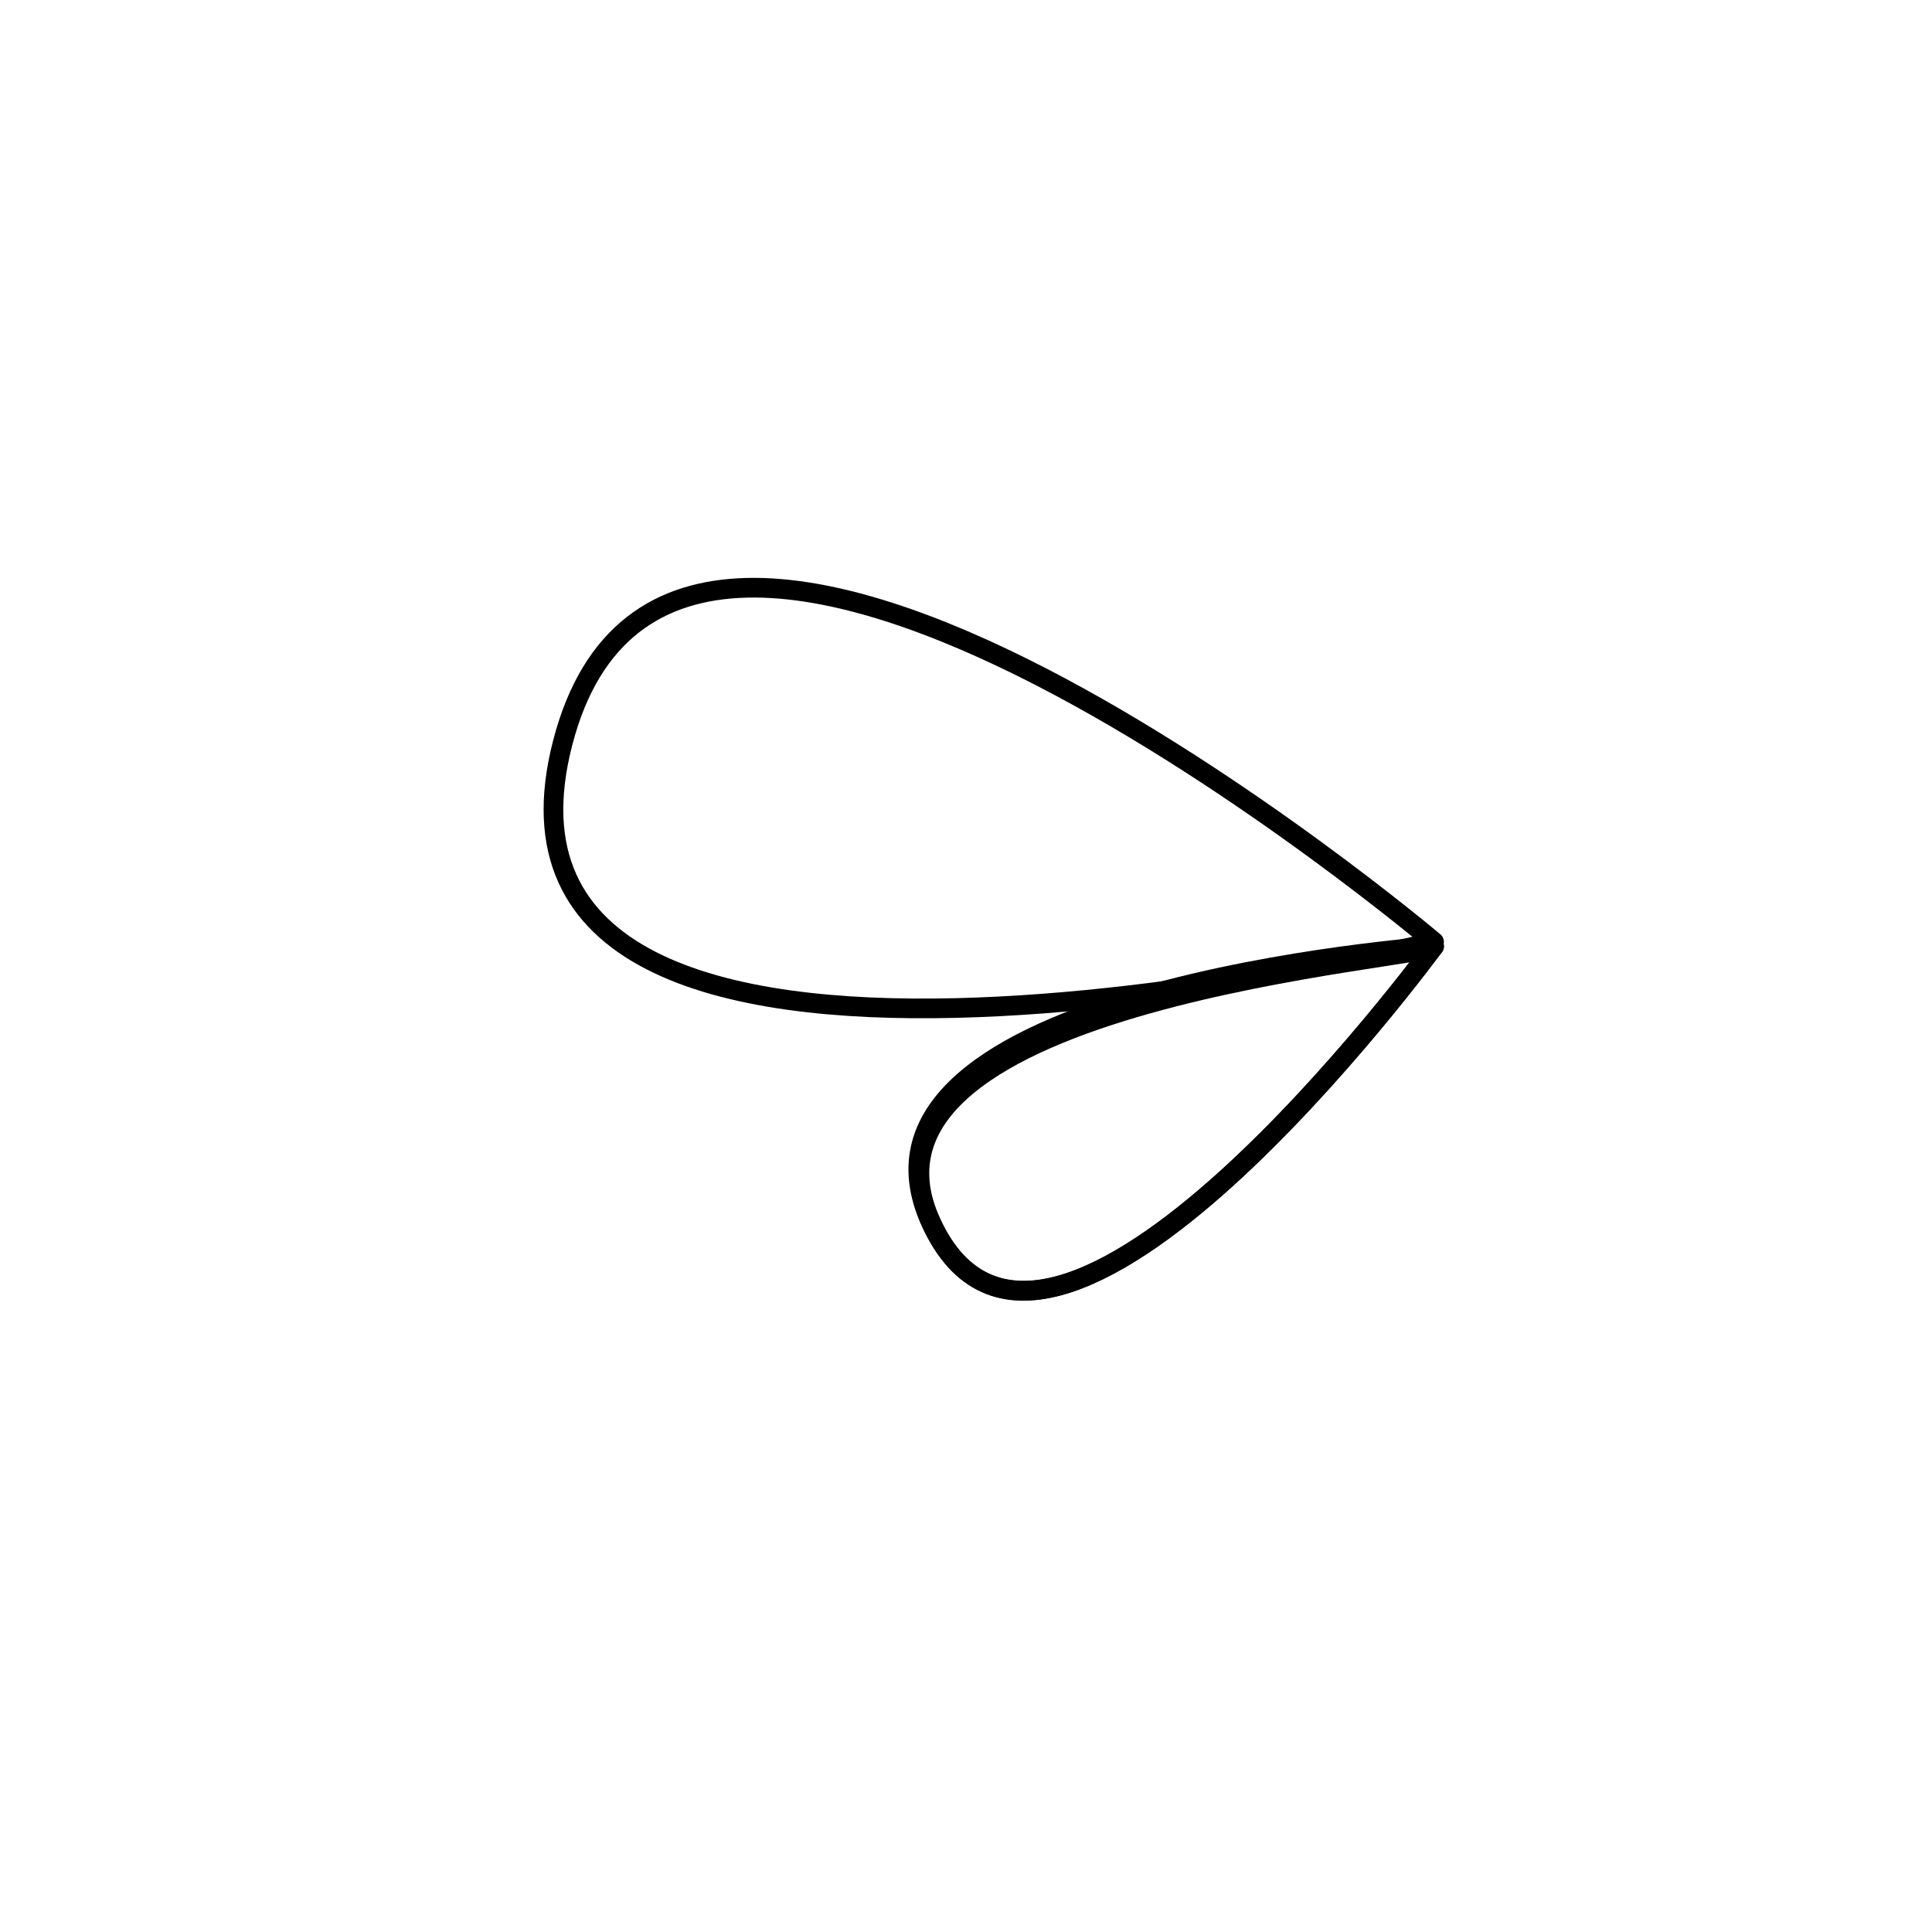
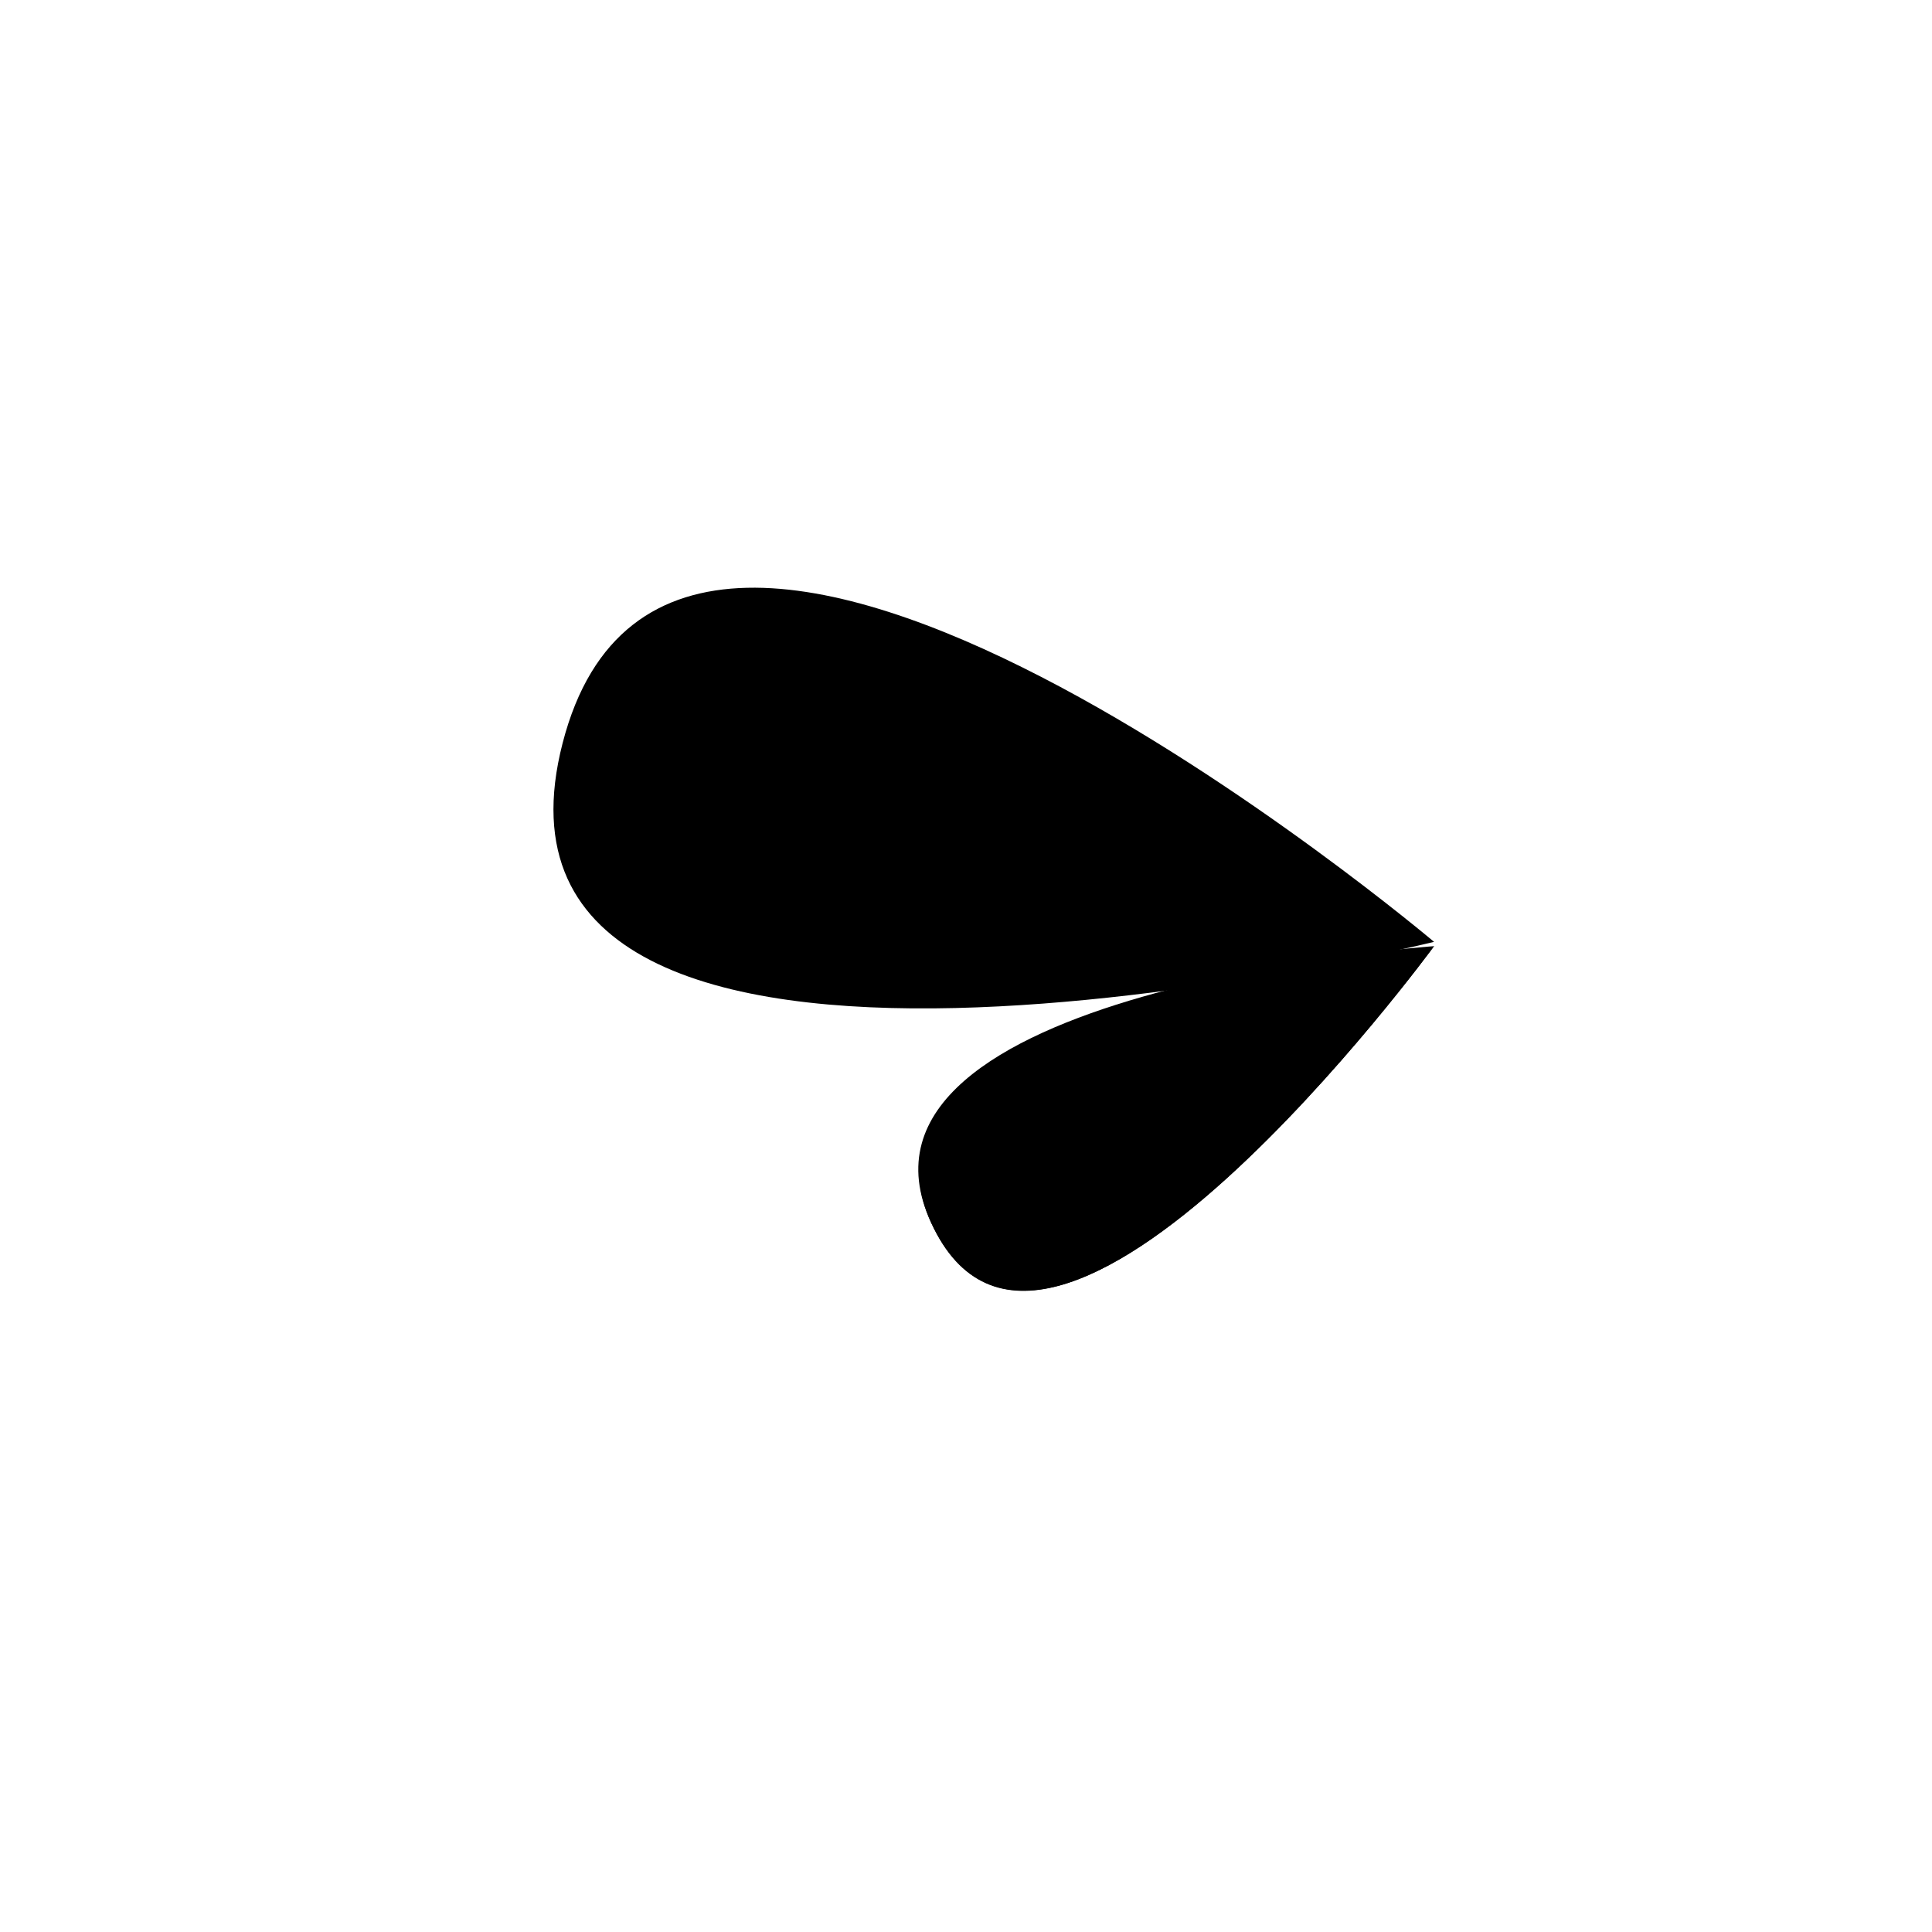
<svg xmlns="http://www.w3.org/2000/svg" id="Layer_5" data-name="Layer 5" viewBox="0 0 1080 1080">
  <defs>
    <style>.cls-1{fill:none;stroke:#000;stroke-linecap:round;stroke-linejoin:round;stroke-width:11px;}</style>
  </defs>
-   <path class="cls-1" d="M801.64,526.5s-423.37-358-487.12-111.15S801.64,526.5,801.64,526.5Z" />
-   <path class="cls-1" d="M801.64,528.91S460.12,553,520.48,683.42C585.65,824.25,801.64,528.91,801.64,528.91Z" />
-   <path class="cls-1" d="M801.64,528.91c4.5,6.72-338.81,28.11-281.16,154.51,64.4,141.18,281.16-154.51,281.16-154.51" />
+   <path className="cls-1" d="M801.64,526.5s-423.37-358-487.12-111.15S801.64,526.5,801.64,526.5Z" />
+   <path className="cls-1" d="M801.64,528.91S460.12,553,520.48,683.42C585.65,824.25,801.64,528.91,801.64,528.91Z" />
+   <path className="cls-1" d="M801.64,528.91c4.5,6.72-338.81,28.11-281.16,154.51,64.4,141.18,281.16-154.51,281.16-154.51" />
</svg>
